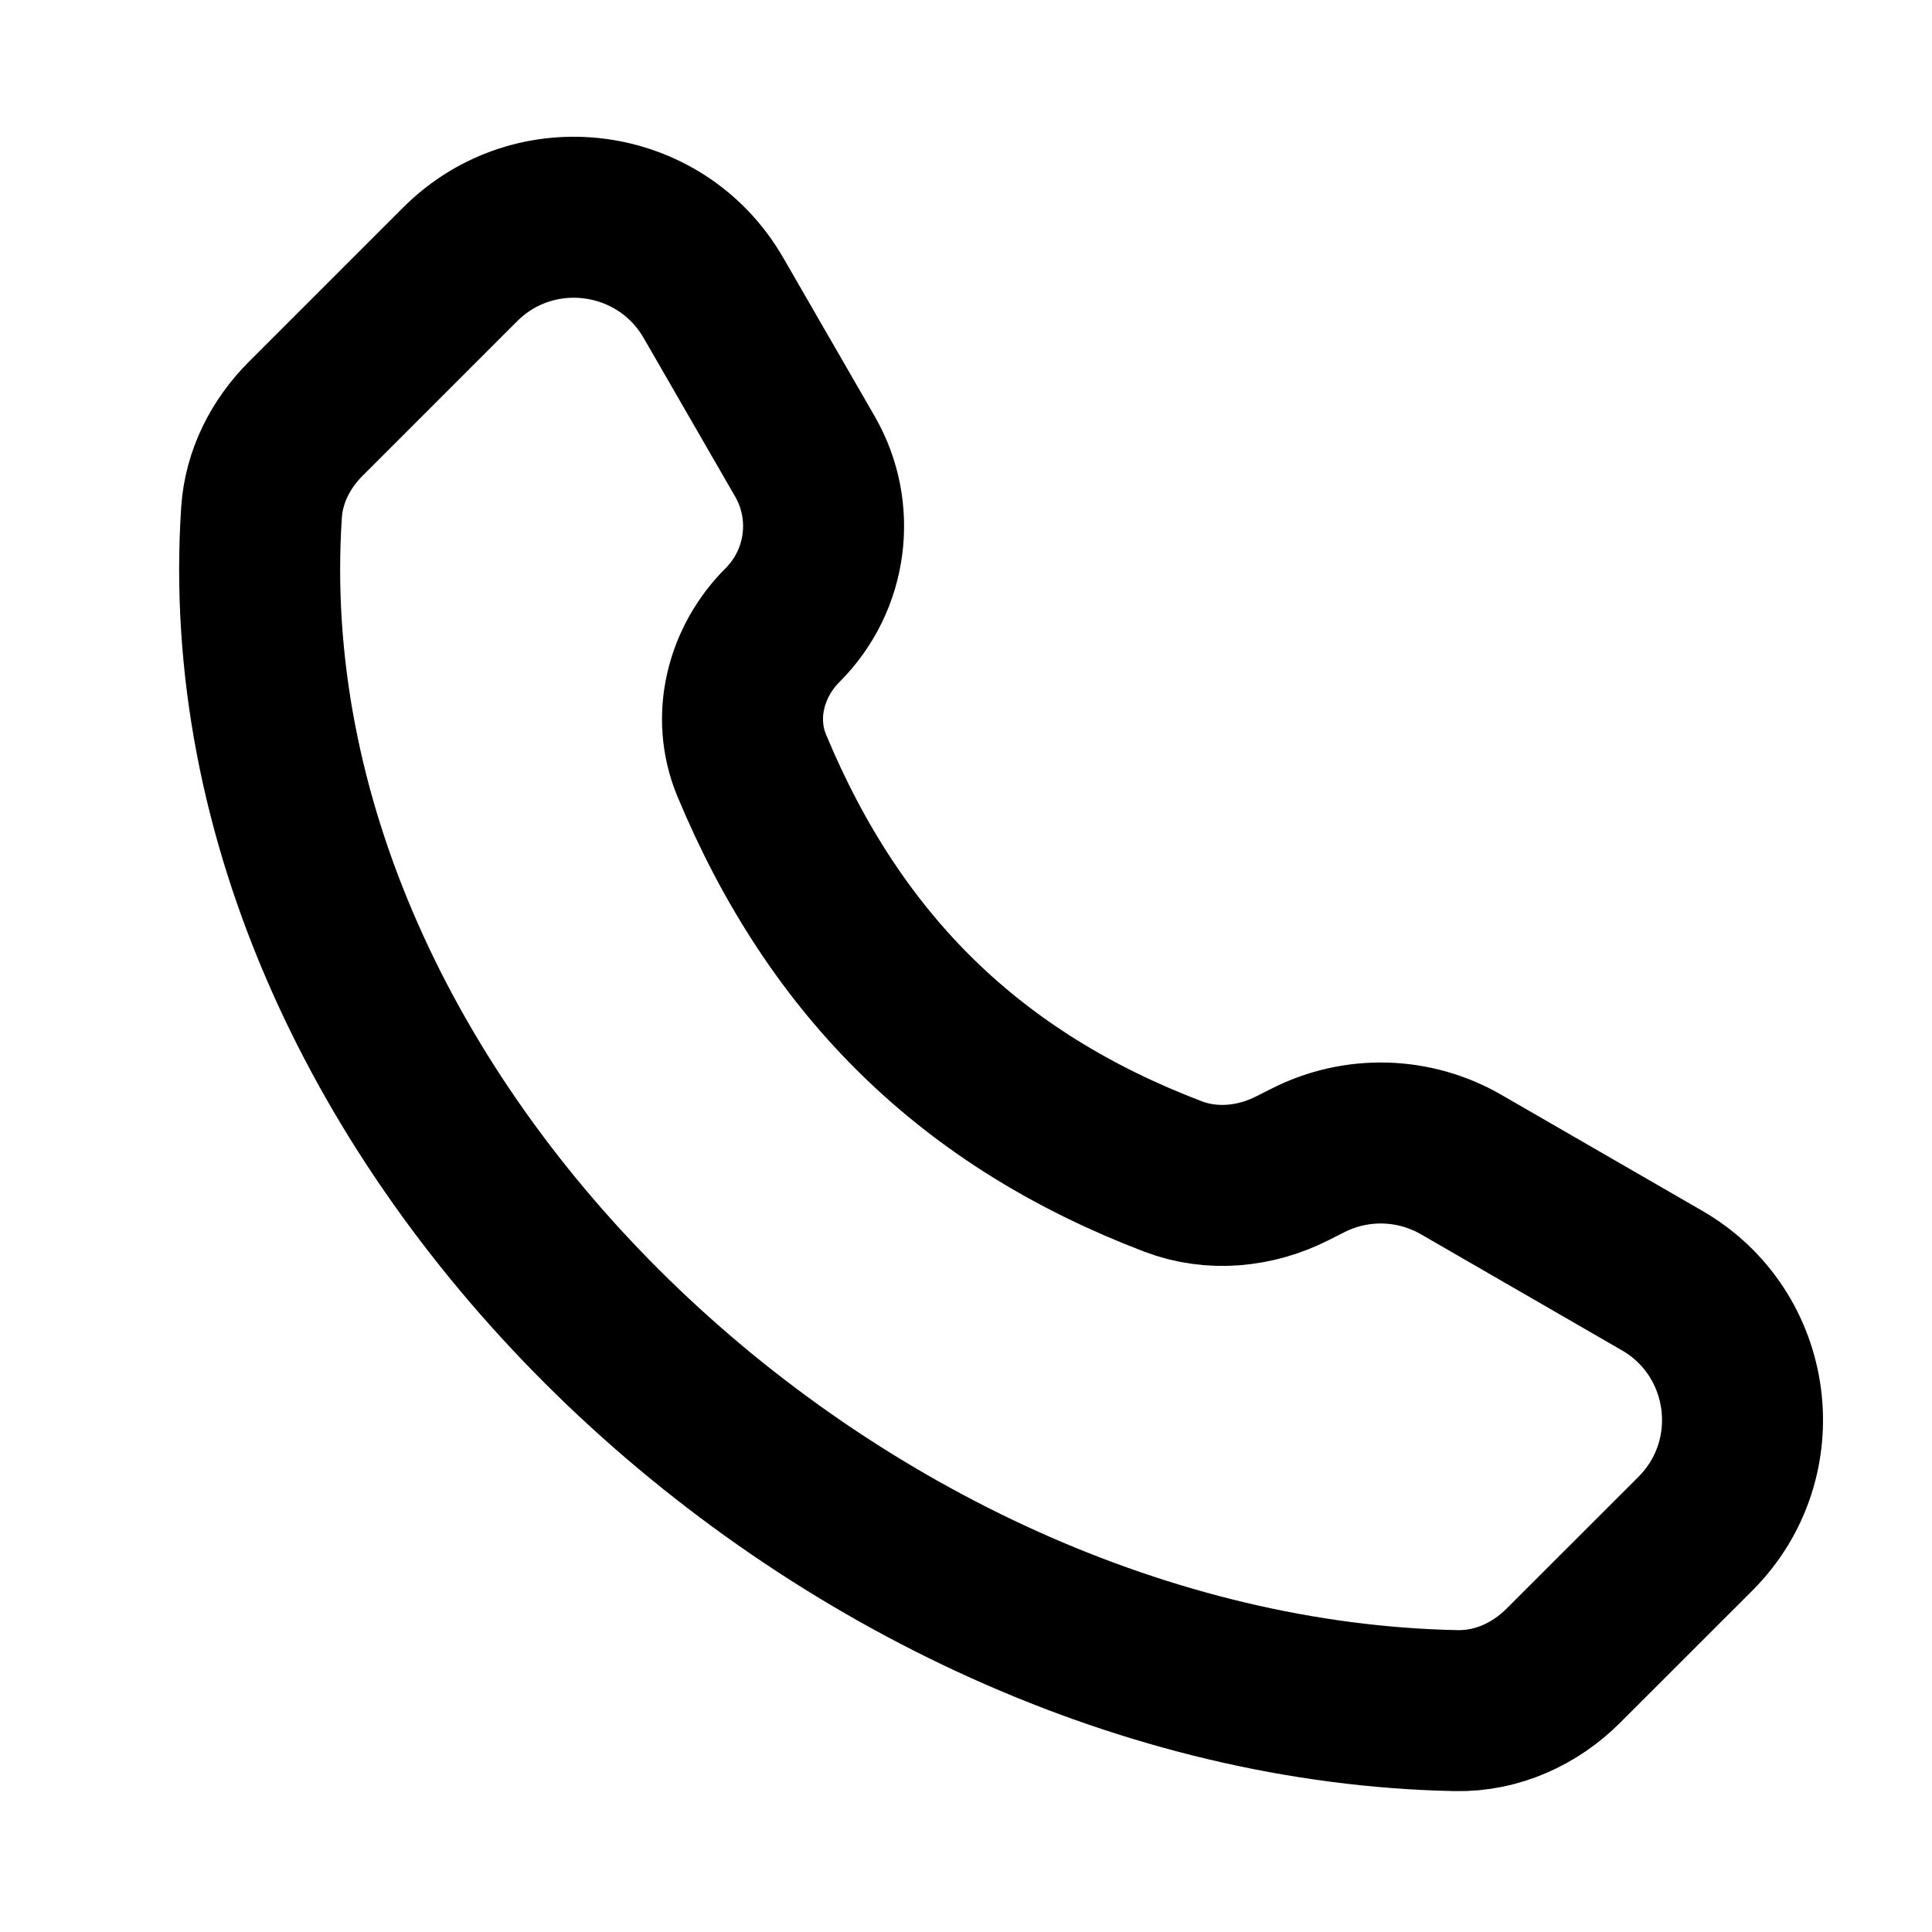
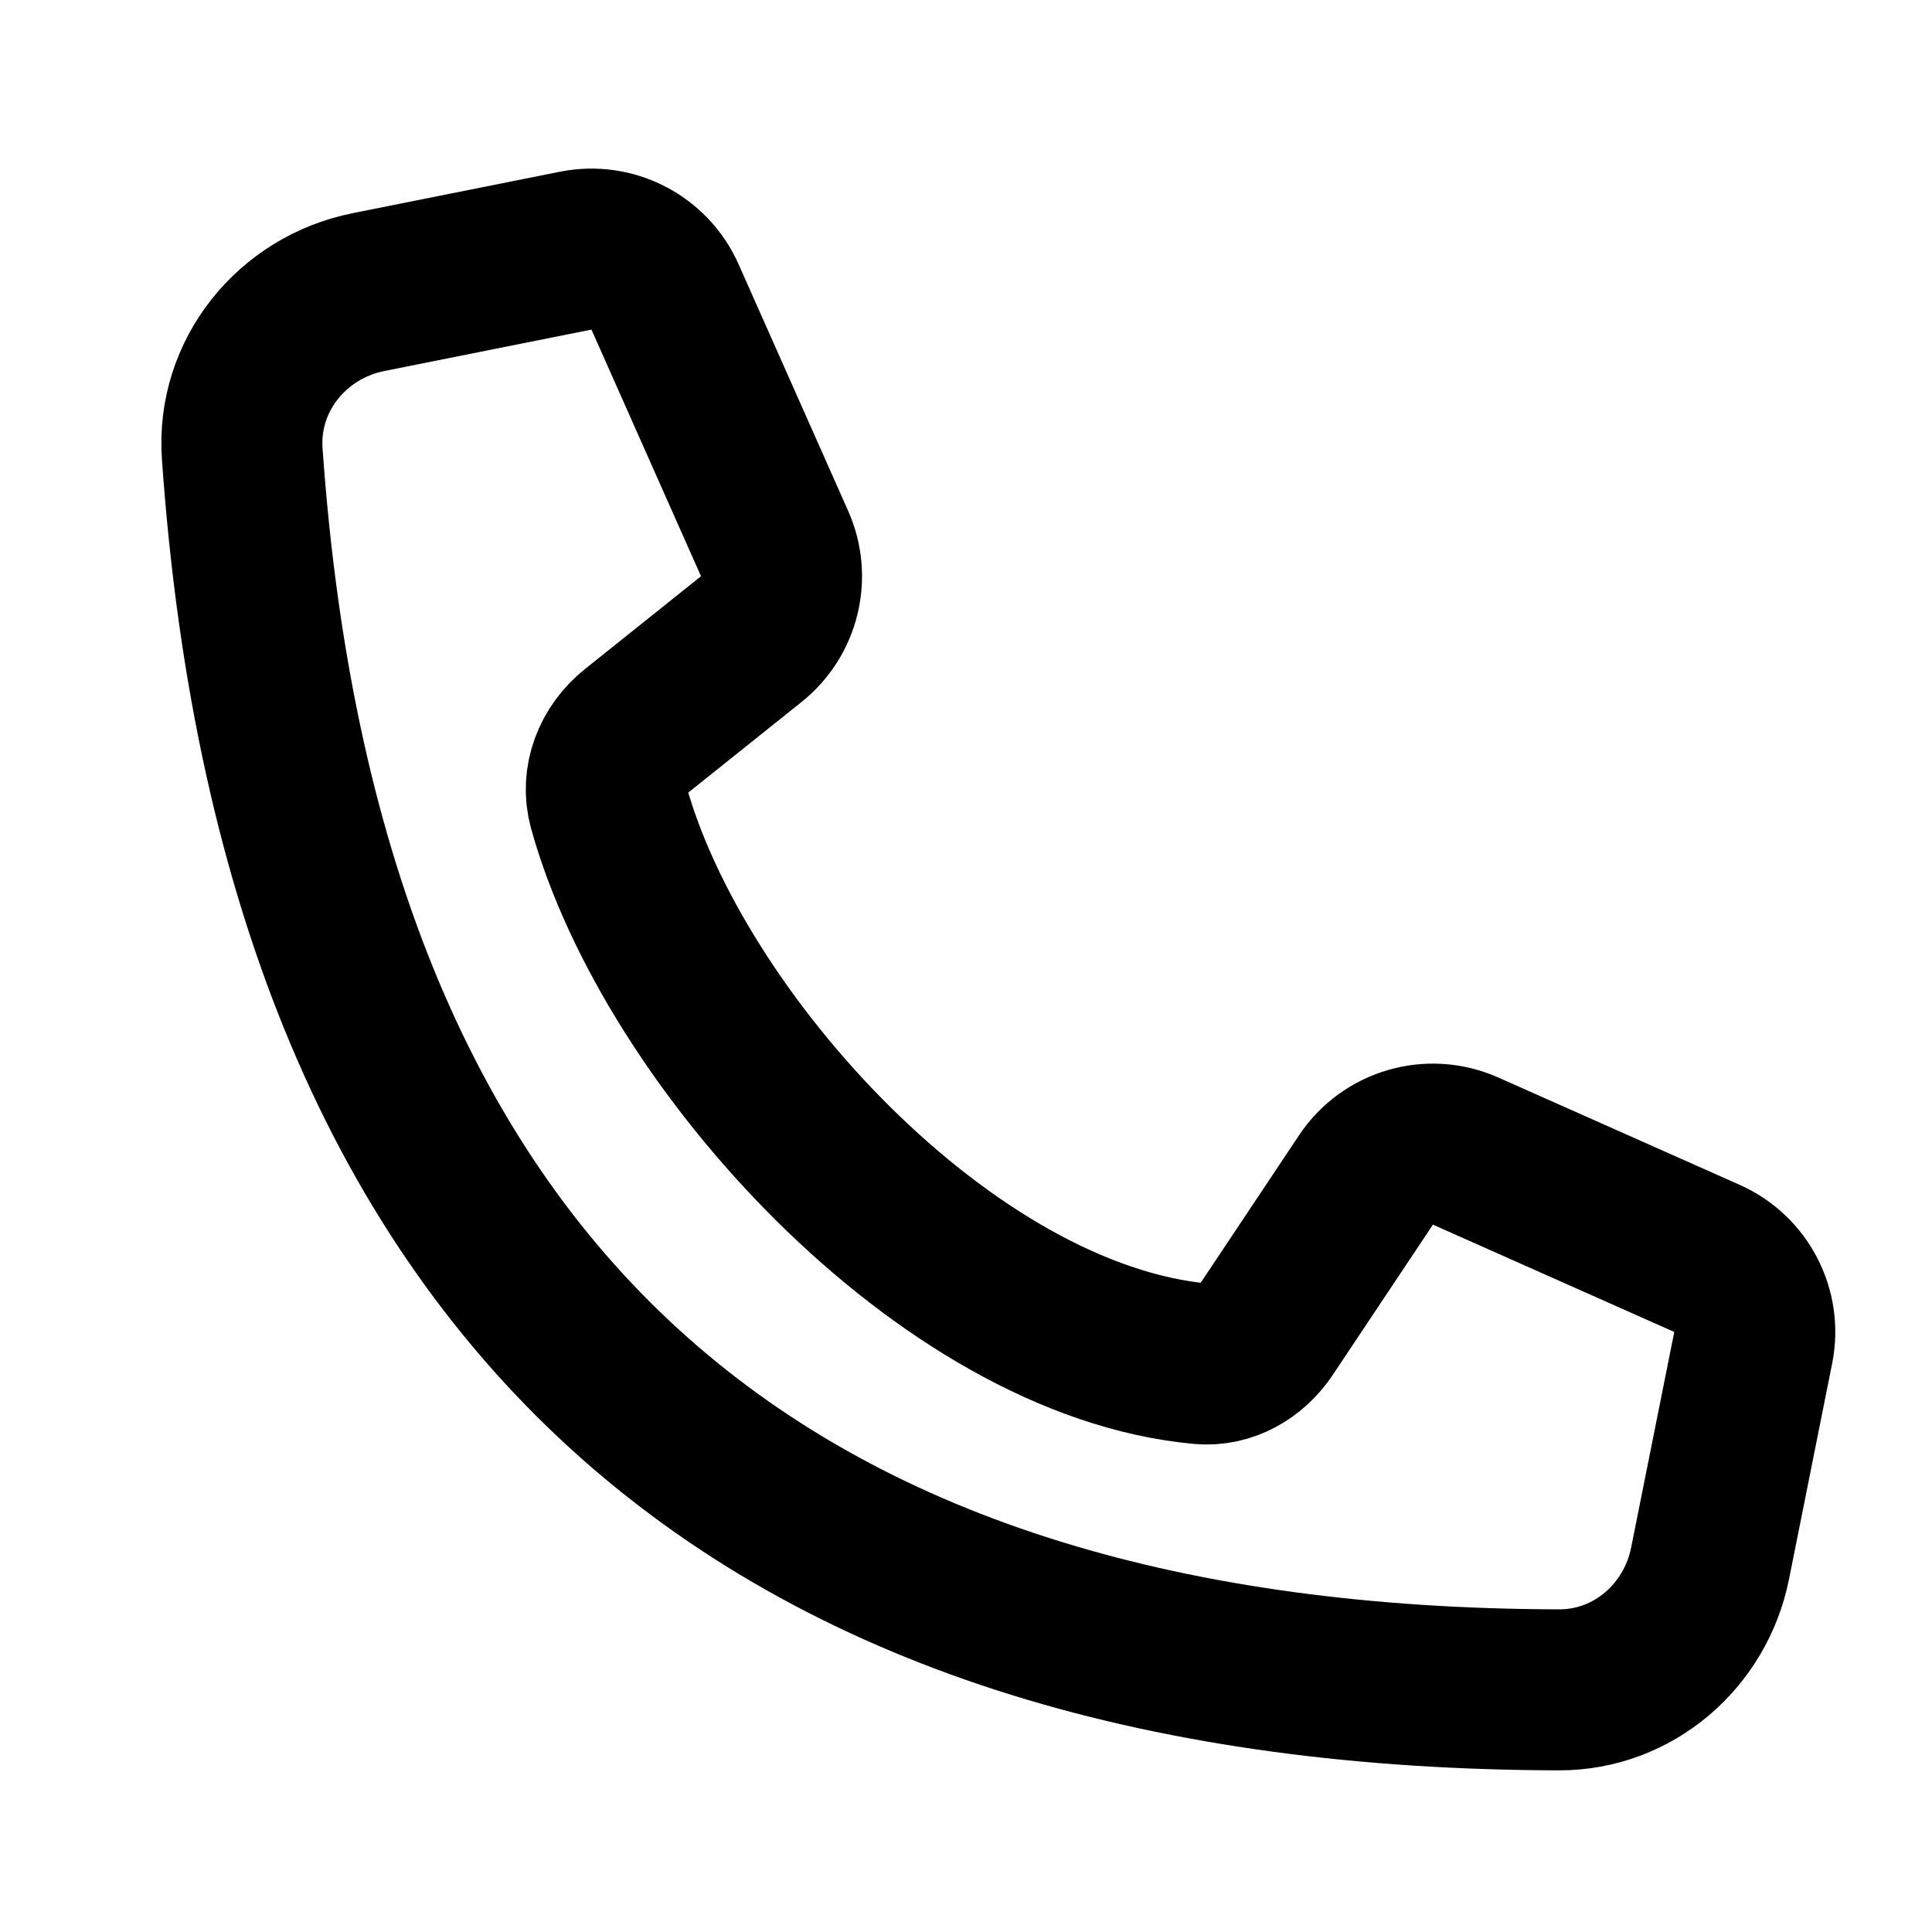
<svg xmlns="http://www.w3.org/2000/svg" width="24" height="24" viewBox="0 0 24 24" fill="none">
-   <path d="M19.422 20.69L21.06 19.053C21.99 18.123 21.785 16.564 20.646 15.907L18.152 14.467C17.567 14.129 16.851 14.109 16.248 14.415L16.056 14.512C15.595 14.746 15.057 14.799 14.573 14.615C12.08 13.665 10.382 12.018 9.338 9.508C9.088 8.907 9.262 8.223 9.723 7.763C10.278 7.207 10.391 6.348 9.998 5.668L8.862 3.699C8.204 2.56 6.645 2.355 5.715 3.285L3.797 5.203C3.485 5.515 3.279 5.921 3.249 6.361C2.744 13.984 10.436 21.102 18.094 21.25C18.595 21.259 19.069 21.044 19.422 20.69Z" stroke-width="2" stroke-linecap="round" stroke-linejoin="round" stroke="black" />
+   <path d="M8.261 3.688L9.622 6.752C9.807 7.167 9.688 7.655 9.333 7.939L7.89 9.093C7.609 9.318 7.465 9.678 7.561 10.025C8.36 12.913 11.748 16.65 14.921 16.941C15.243 16.97 15.542 16.797 15.722 16.528L16.968 14.659C17.238 14.253 17.761 14.101 18.206 14.299L21.204 15.632C21.632 15.822 21.871 16.283 21.779 16.742L21.243 19.422C21.062 20.324 20.287 20.994 19.368 20.992C9.778 20.969 3.764 16.449 3.009 5.633C2.942 4.667 3.626 3.819 4.576 3.629L7.151 3.114C7.61 3.022 8.071 3.261 8.261 3.688Z" stroke-width="2" stroke="black" />
</svg>
